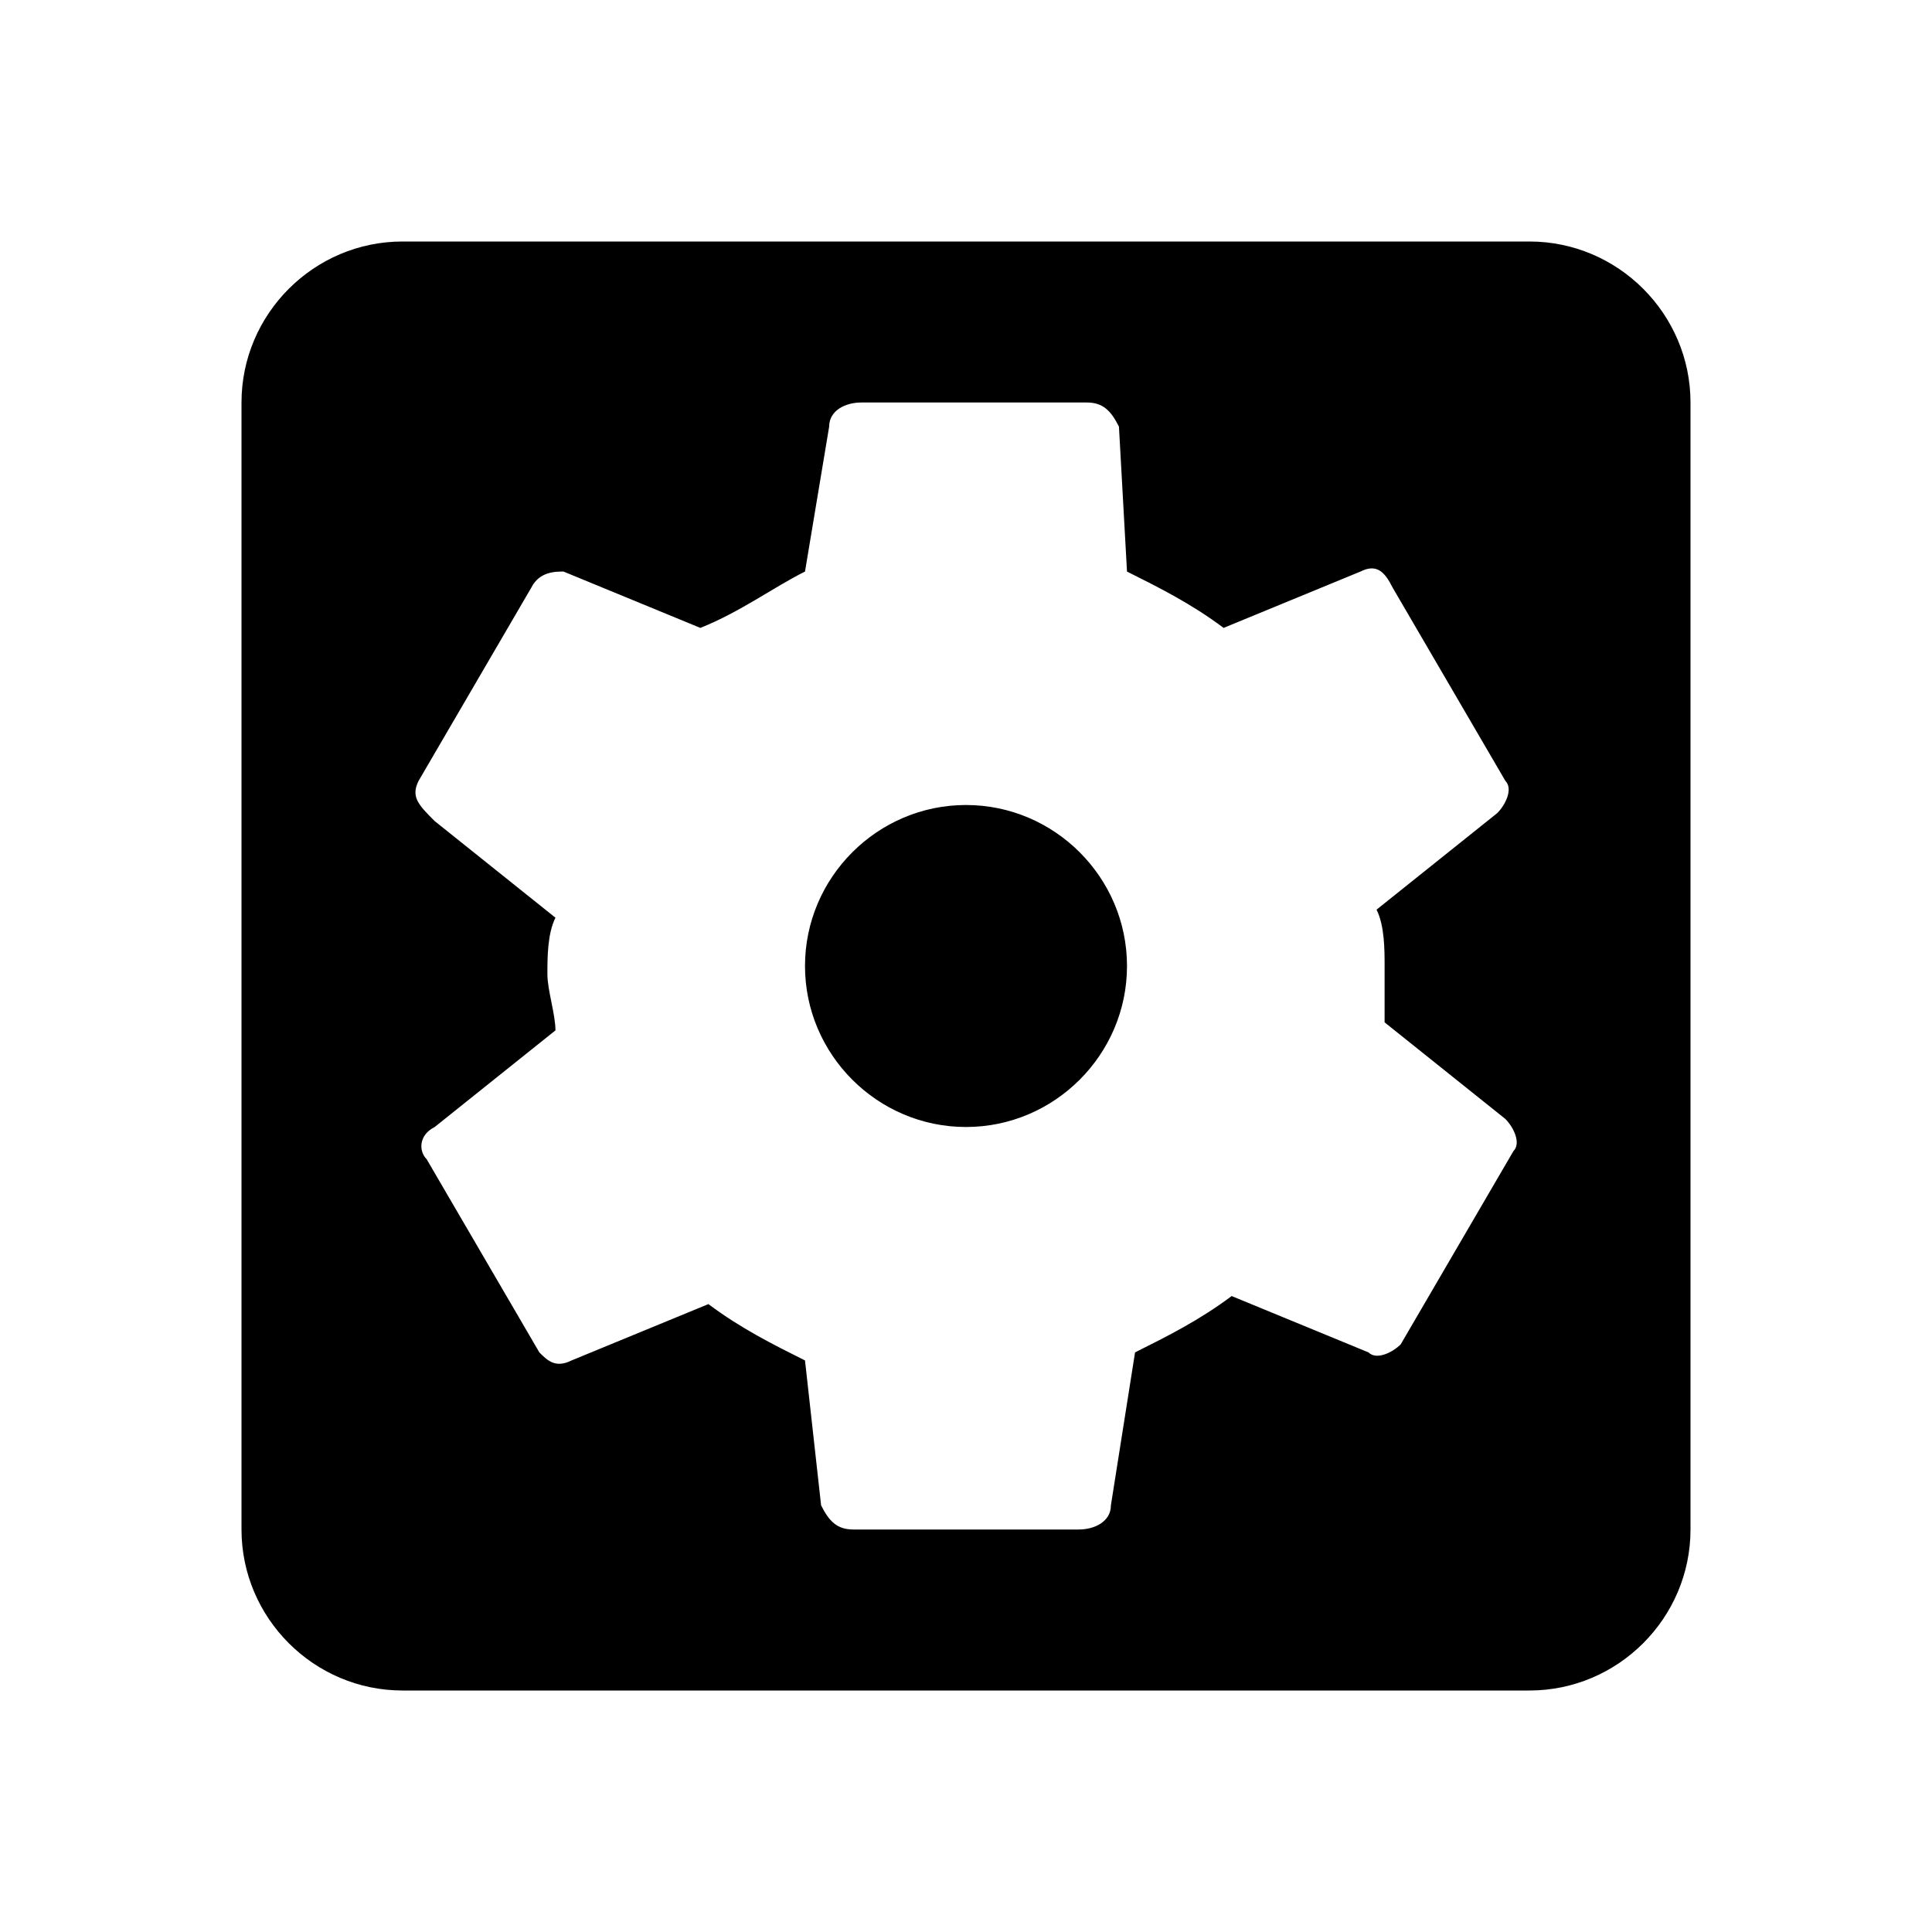
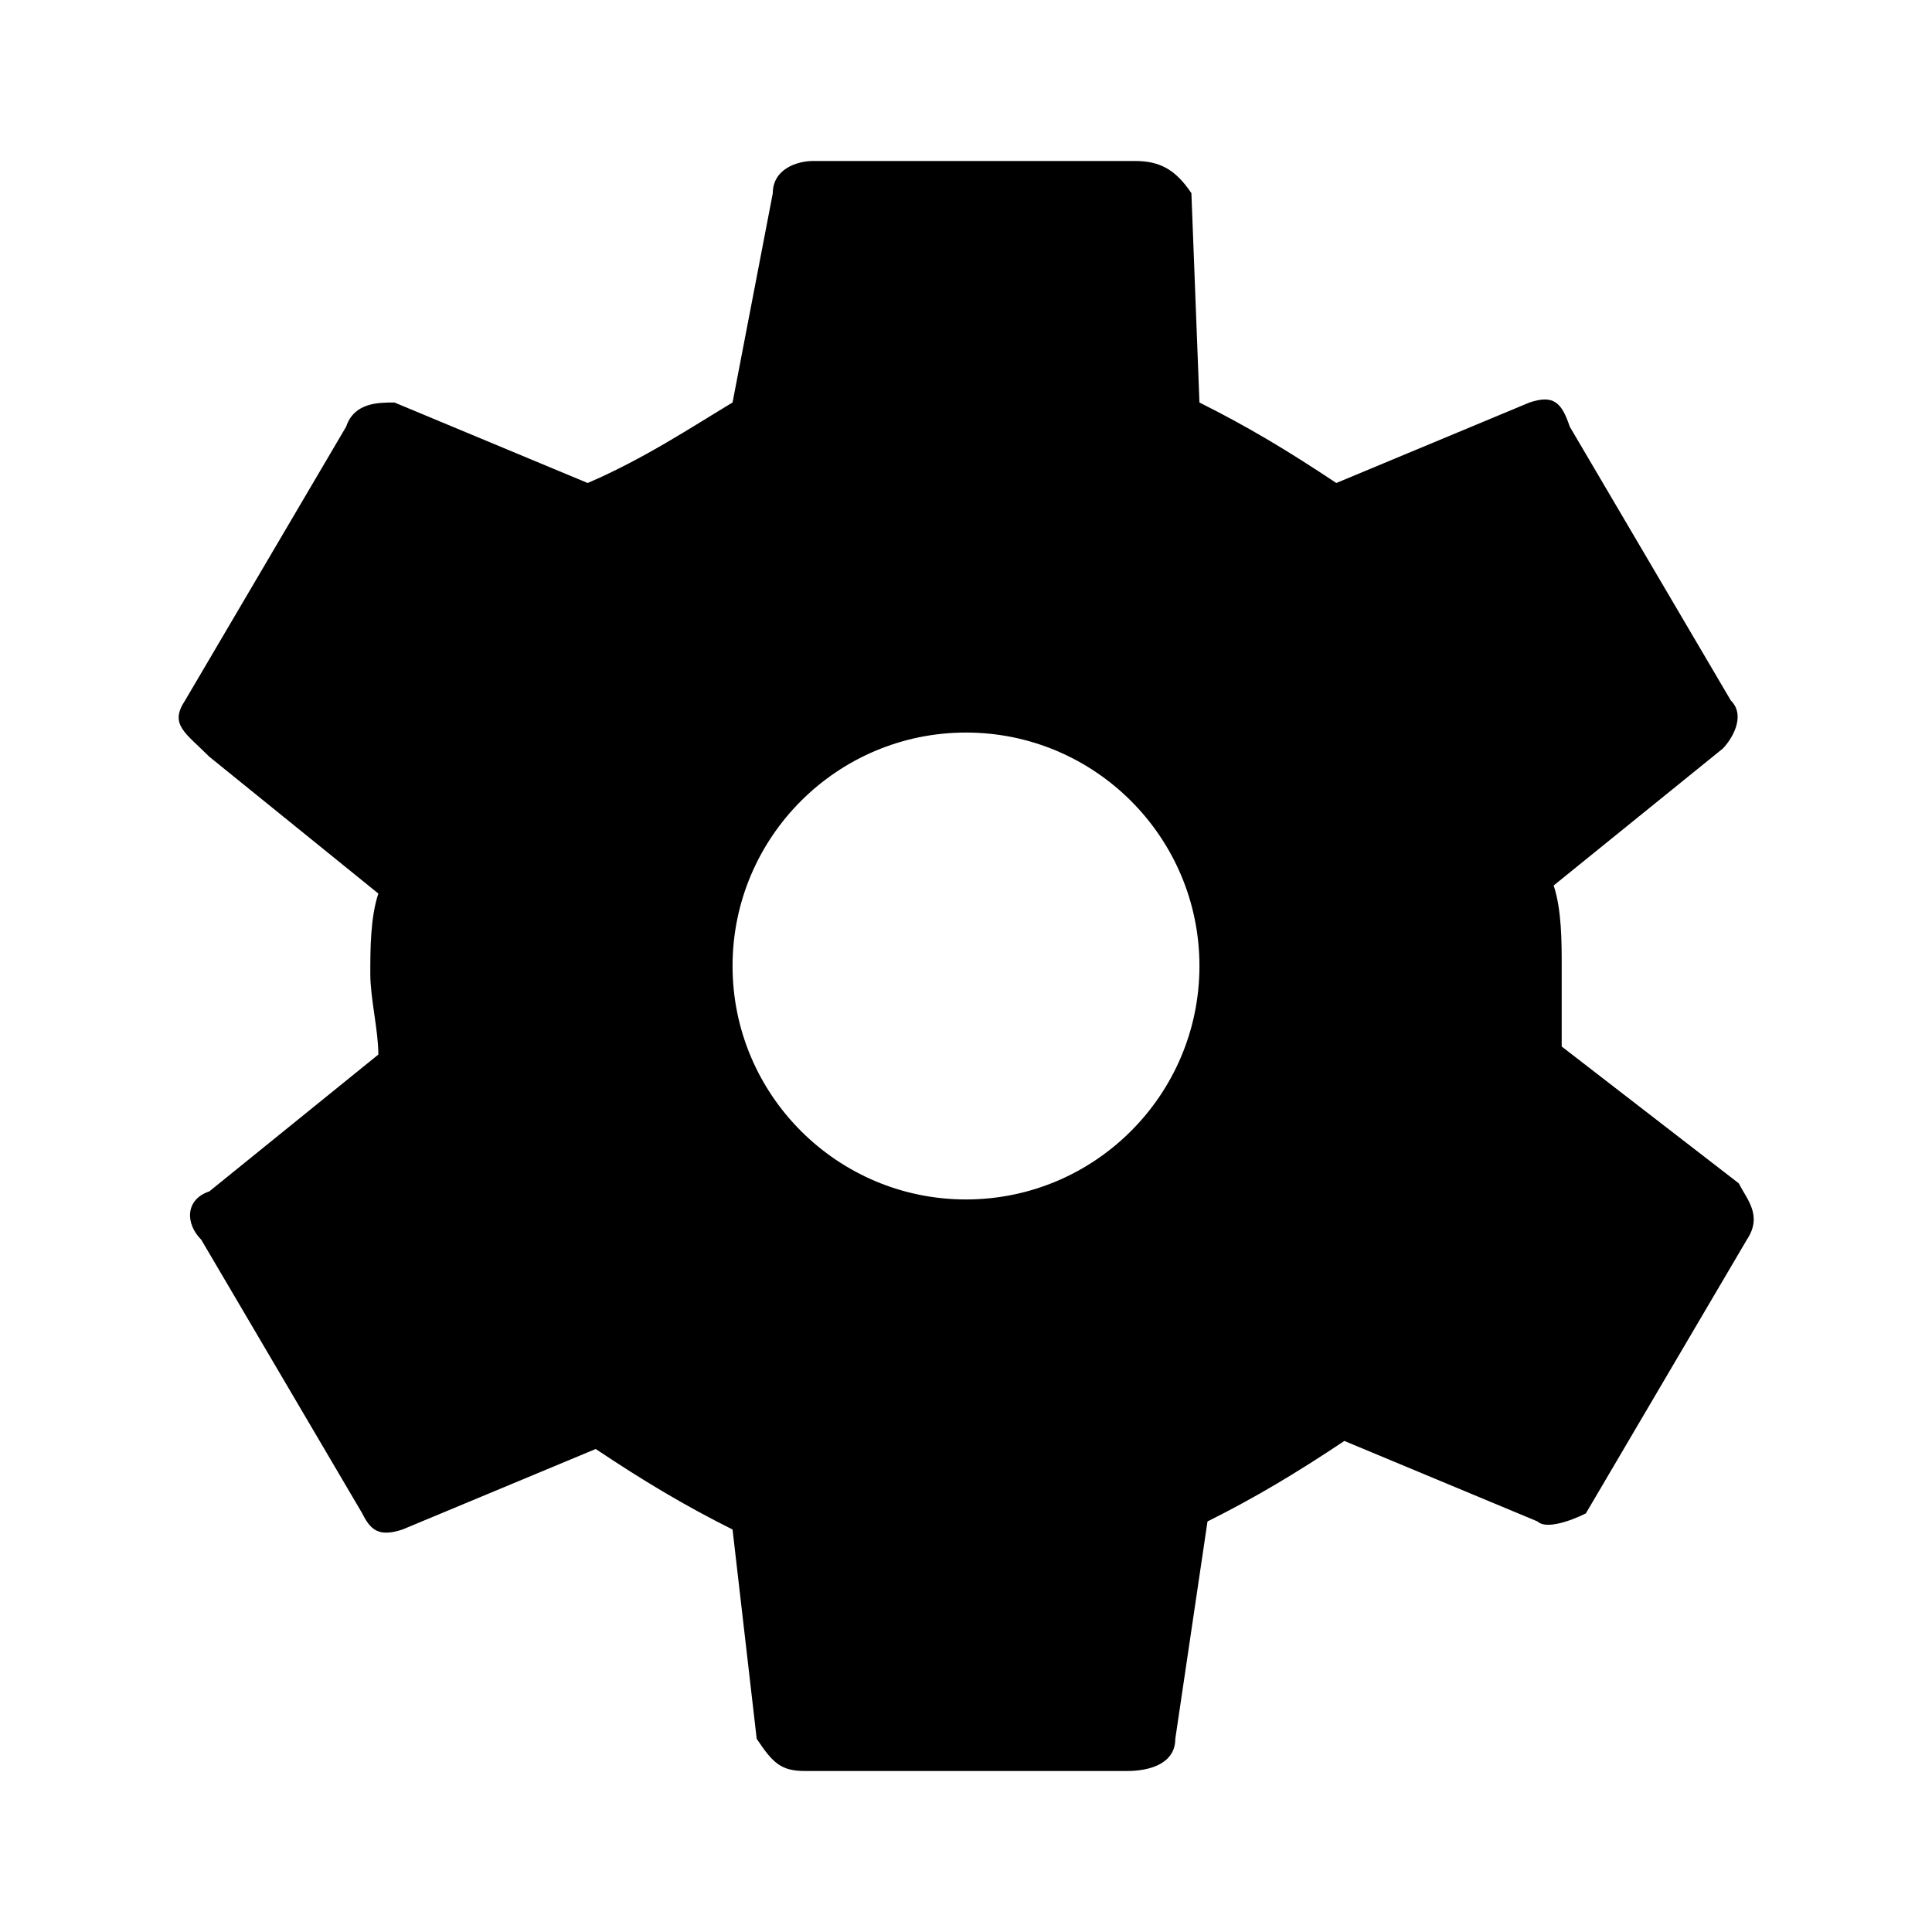
<svg xmlns="http://www.w3.org/2000/svg" version="1.1" id="Lager_1" x="0px" y="0px" viewBox="0 0 24 24" style="enable-background:new 0 0 24 24;" xml:space="preserve">
-   <path d="M12,10c-1.1,0-2,0.9-2,2s0.9,2,2,2s2-0.9,2-2S13.1,10,12,10z M19,3H5C3.9,3,3,3.9,3,5v14c0,1.1,0.9,2,2,2h14  c1.1,0,2-0.9,2-2V5C21,3.9,20.1,3,19,3z M17.2,12c0,0.2,0,0.5,0,0.7l1.5,1.2c0.1,0.1,0.2,0.3,0.1,0.4l-1.4,2.4  c-0.1,0.1-0.3,0.2-0.4,0.1l-1.7-0.7c-0.4,0.3-0.8,0.5-1.2,0.7l-0.3,1.9c0,0.2-0.2,0.3-0.4,0.3h-2.8c-0.2,0-0.3-0.1-0.4-0.3L10,16.9  c-0.4-0.2-0.8-0.4-1.2-0.7l-1.7,0.7c-0.2,0.1-0.3,0-0.4-0.1l-1.4-2.4c-0.1-0.1-0.1-0.3,0.1-0.4l1.5-1.2c0-0.2-0.1-0.5-0.1-0.7  s0-0.5,0.1-0.7l-1.5-1.2C5.2,10,5.1,9.9,5.2,9.7l1.4-2.4c0.1-0.2,0.3-0.2,0.4-0.2l1.7,0.7C9.2,7.6,9.6,7.3,10,7.1l0.3-1.8  c0-0.2,0.2-0.3,0.4-0.3h2.8c0.2,0,0.3,0.1,0.4,0.3L14,7.1c0.4,0.2,0.8,0.4,1.2,0.7l1.7-0.7c0.2-0.1,0.3,0,0.4,0.2l1.4,2.4  c0.1,0.1,0,0.3-0.1,0.4l-1.5,1.2C17.2,11.5,17.2,11.8,17.2,12z" />
+   <path d="M21.6,14.7L19.4,13c0-0.3,0-0.7,0-1s0-0.7-0.1-1l2.1-1.7c0.1-0.1,0.3-0.4,0.1-0.6l-2-3.4C19.4,5,19.3,4.9,19,5l-2.4,1  c-0.6-0.4-1.1-0.7-1.7-1l-0.1-2.6C14.6,2.1,14.4,2,14.1,2h-4C9.9,2,9.6,2.1,9.6,2.4L9.1,5C8.6,5.3,8,5.7,7.3,6L4.9,5  C4.7,5,4.4,5,4.3,5.3l-2,3.4C2.1,9,2.3,9.1,2.6,9.4l2.1,1.7c-0.1,0.3-0.1,0.7-0.1,1c0,0.3,0.1,0.7,0.1,1l-2.1,1.7  c-0.3,0.1-0.3,0.4-0.1,0.6l2,3.4C4.6,19,4.7,19.1,5,19l2.4-1c0.6,0.4,1.1,0.7,1.7,1l0.3,2.6C9.6,21.9,9.7,22,10,22h4  c0.3,0,0.6-0.1,0.6-0.4l0.4-2.7c0.6-0.3,1.1-0.6,1.7-1l2.4,1c0.1,0.1,0.4,0,0.6-0.1l2-3.4C21.9,15.1,21.7,14.9,21.6,14.7z M12,14.9  c-1.6,0-2.9-1.3-2.9-2.9s1.3-2.9,2.9-2.9s2.9,1.3,2.9,2.9S13.6,14.9,12,14.9z" />
</svg>
